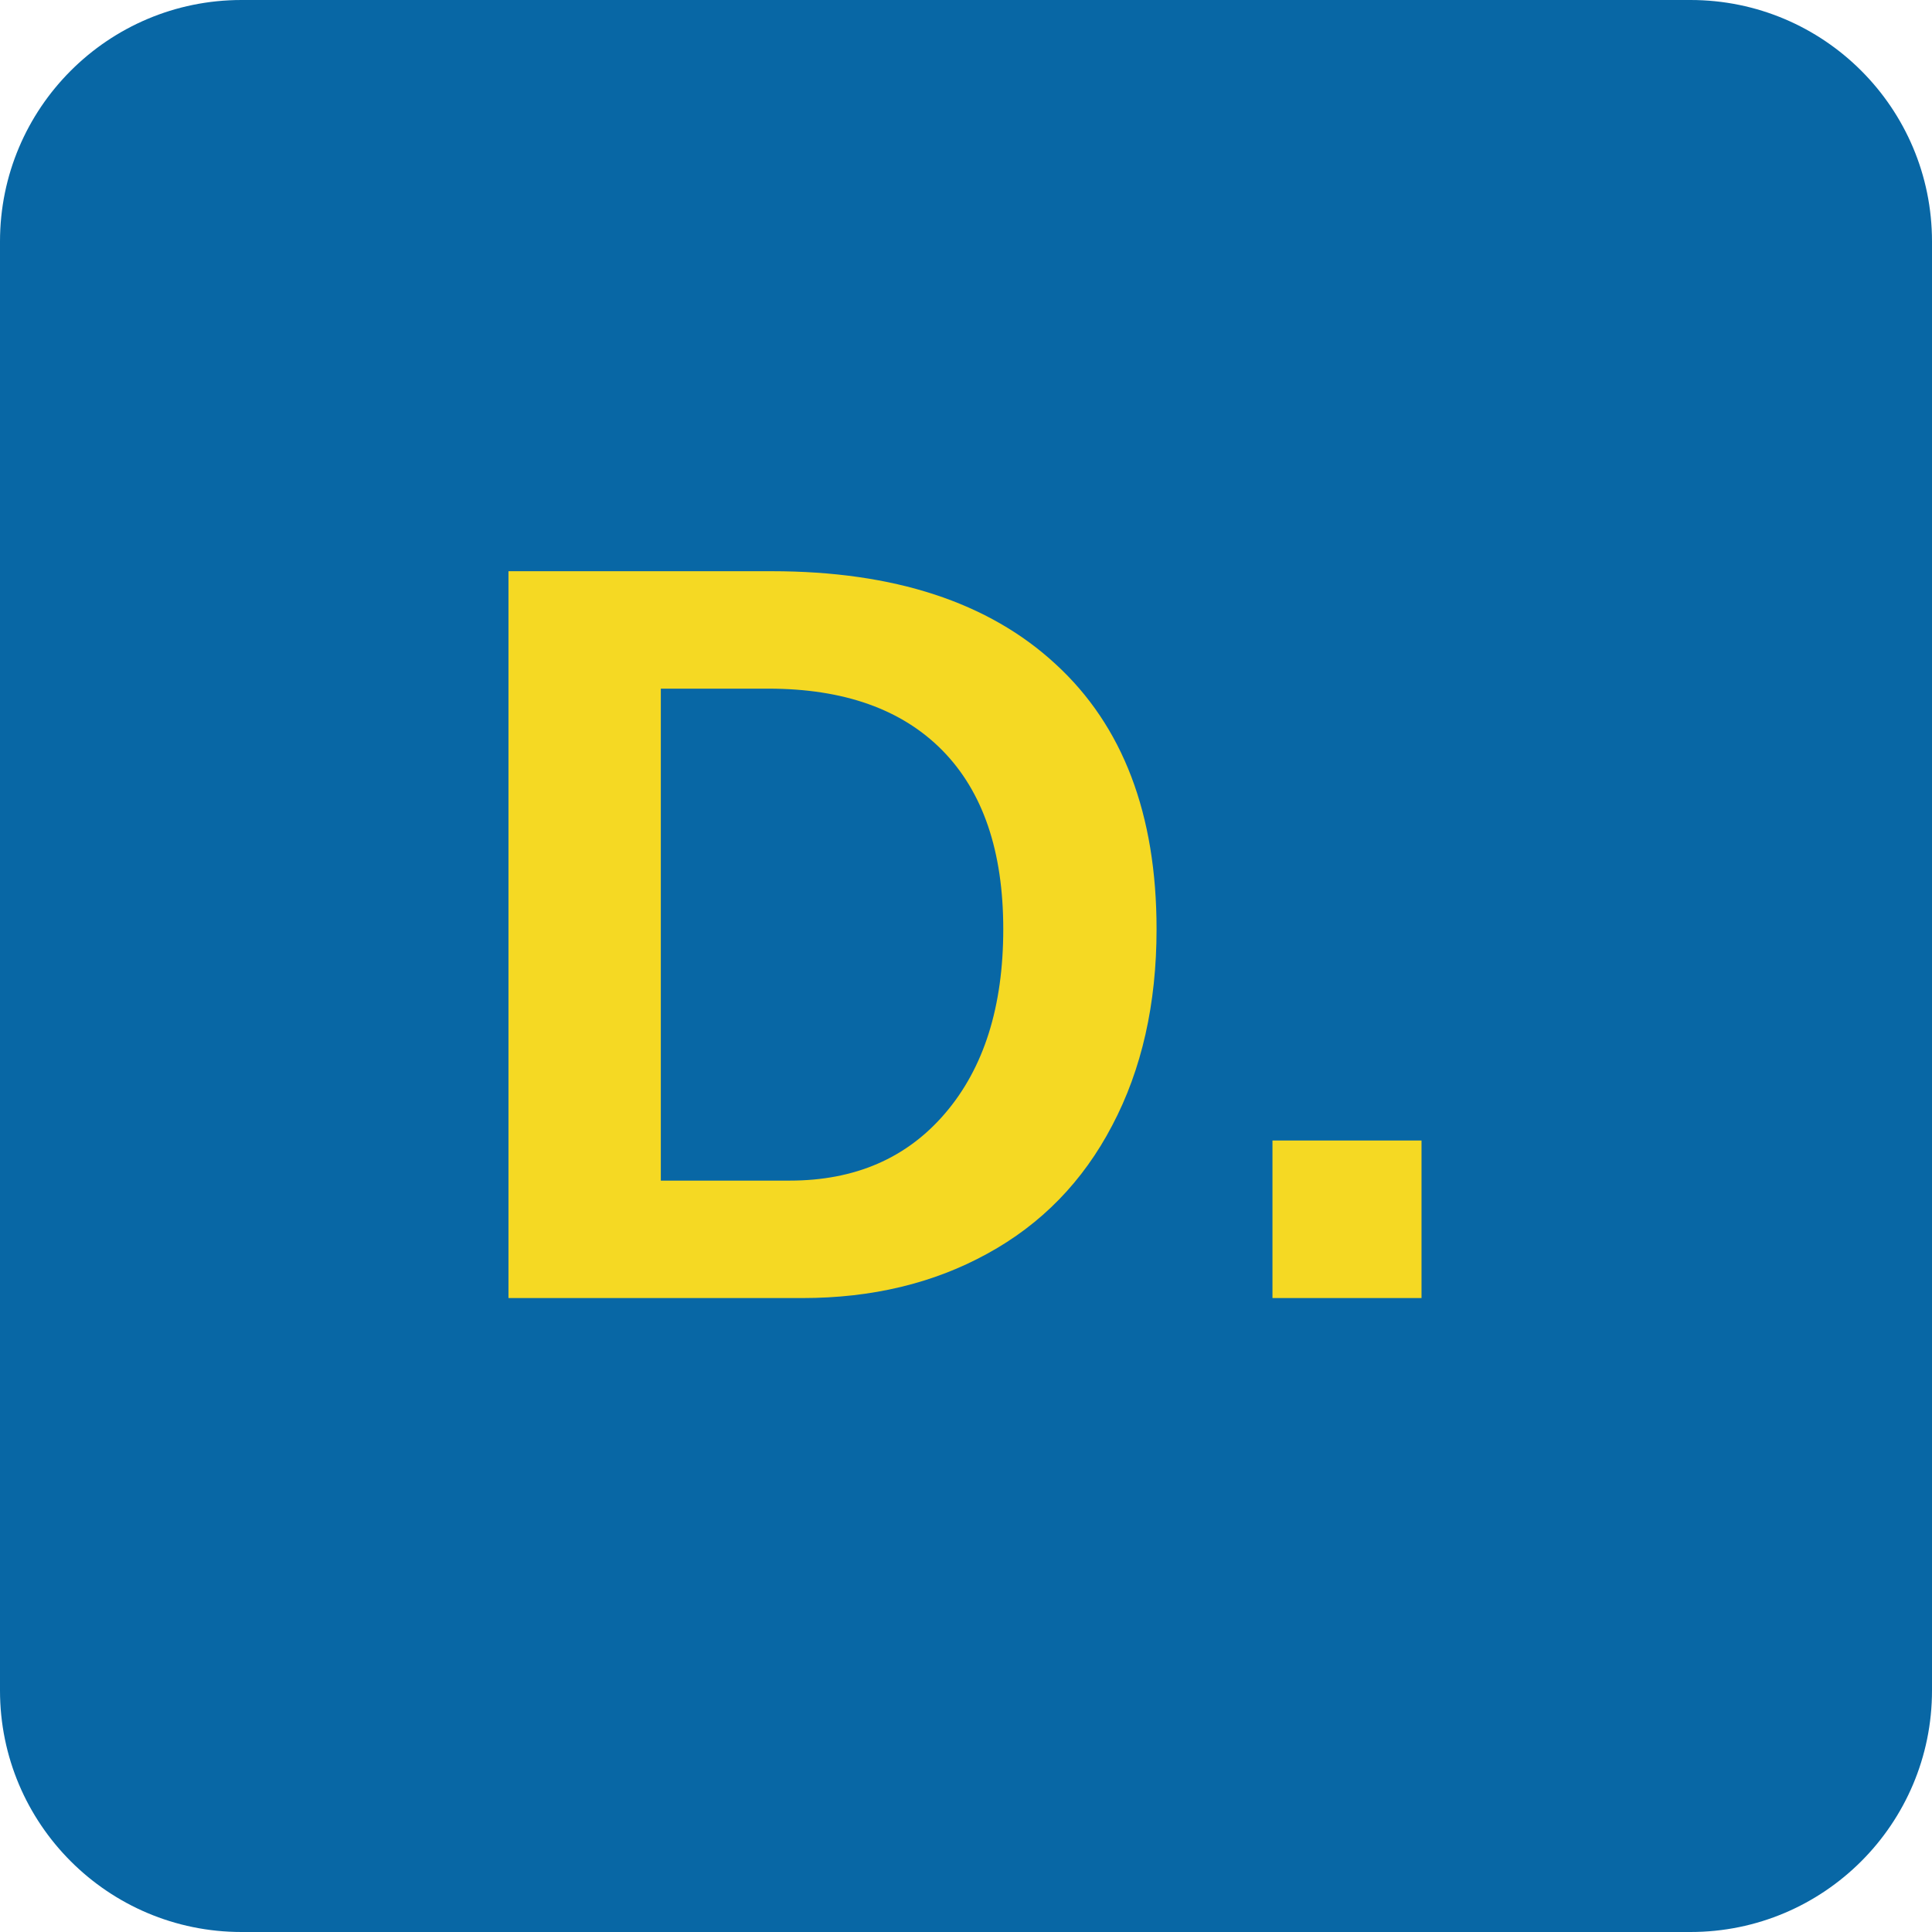
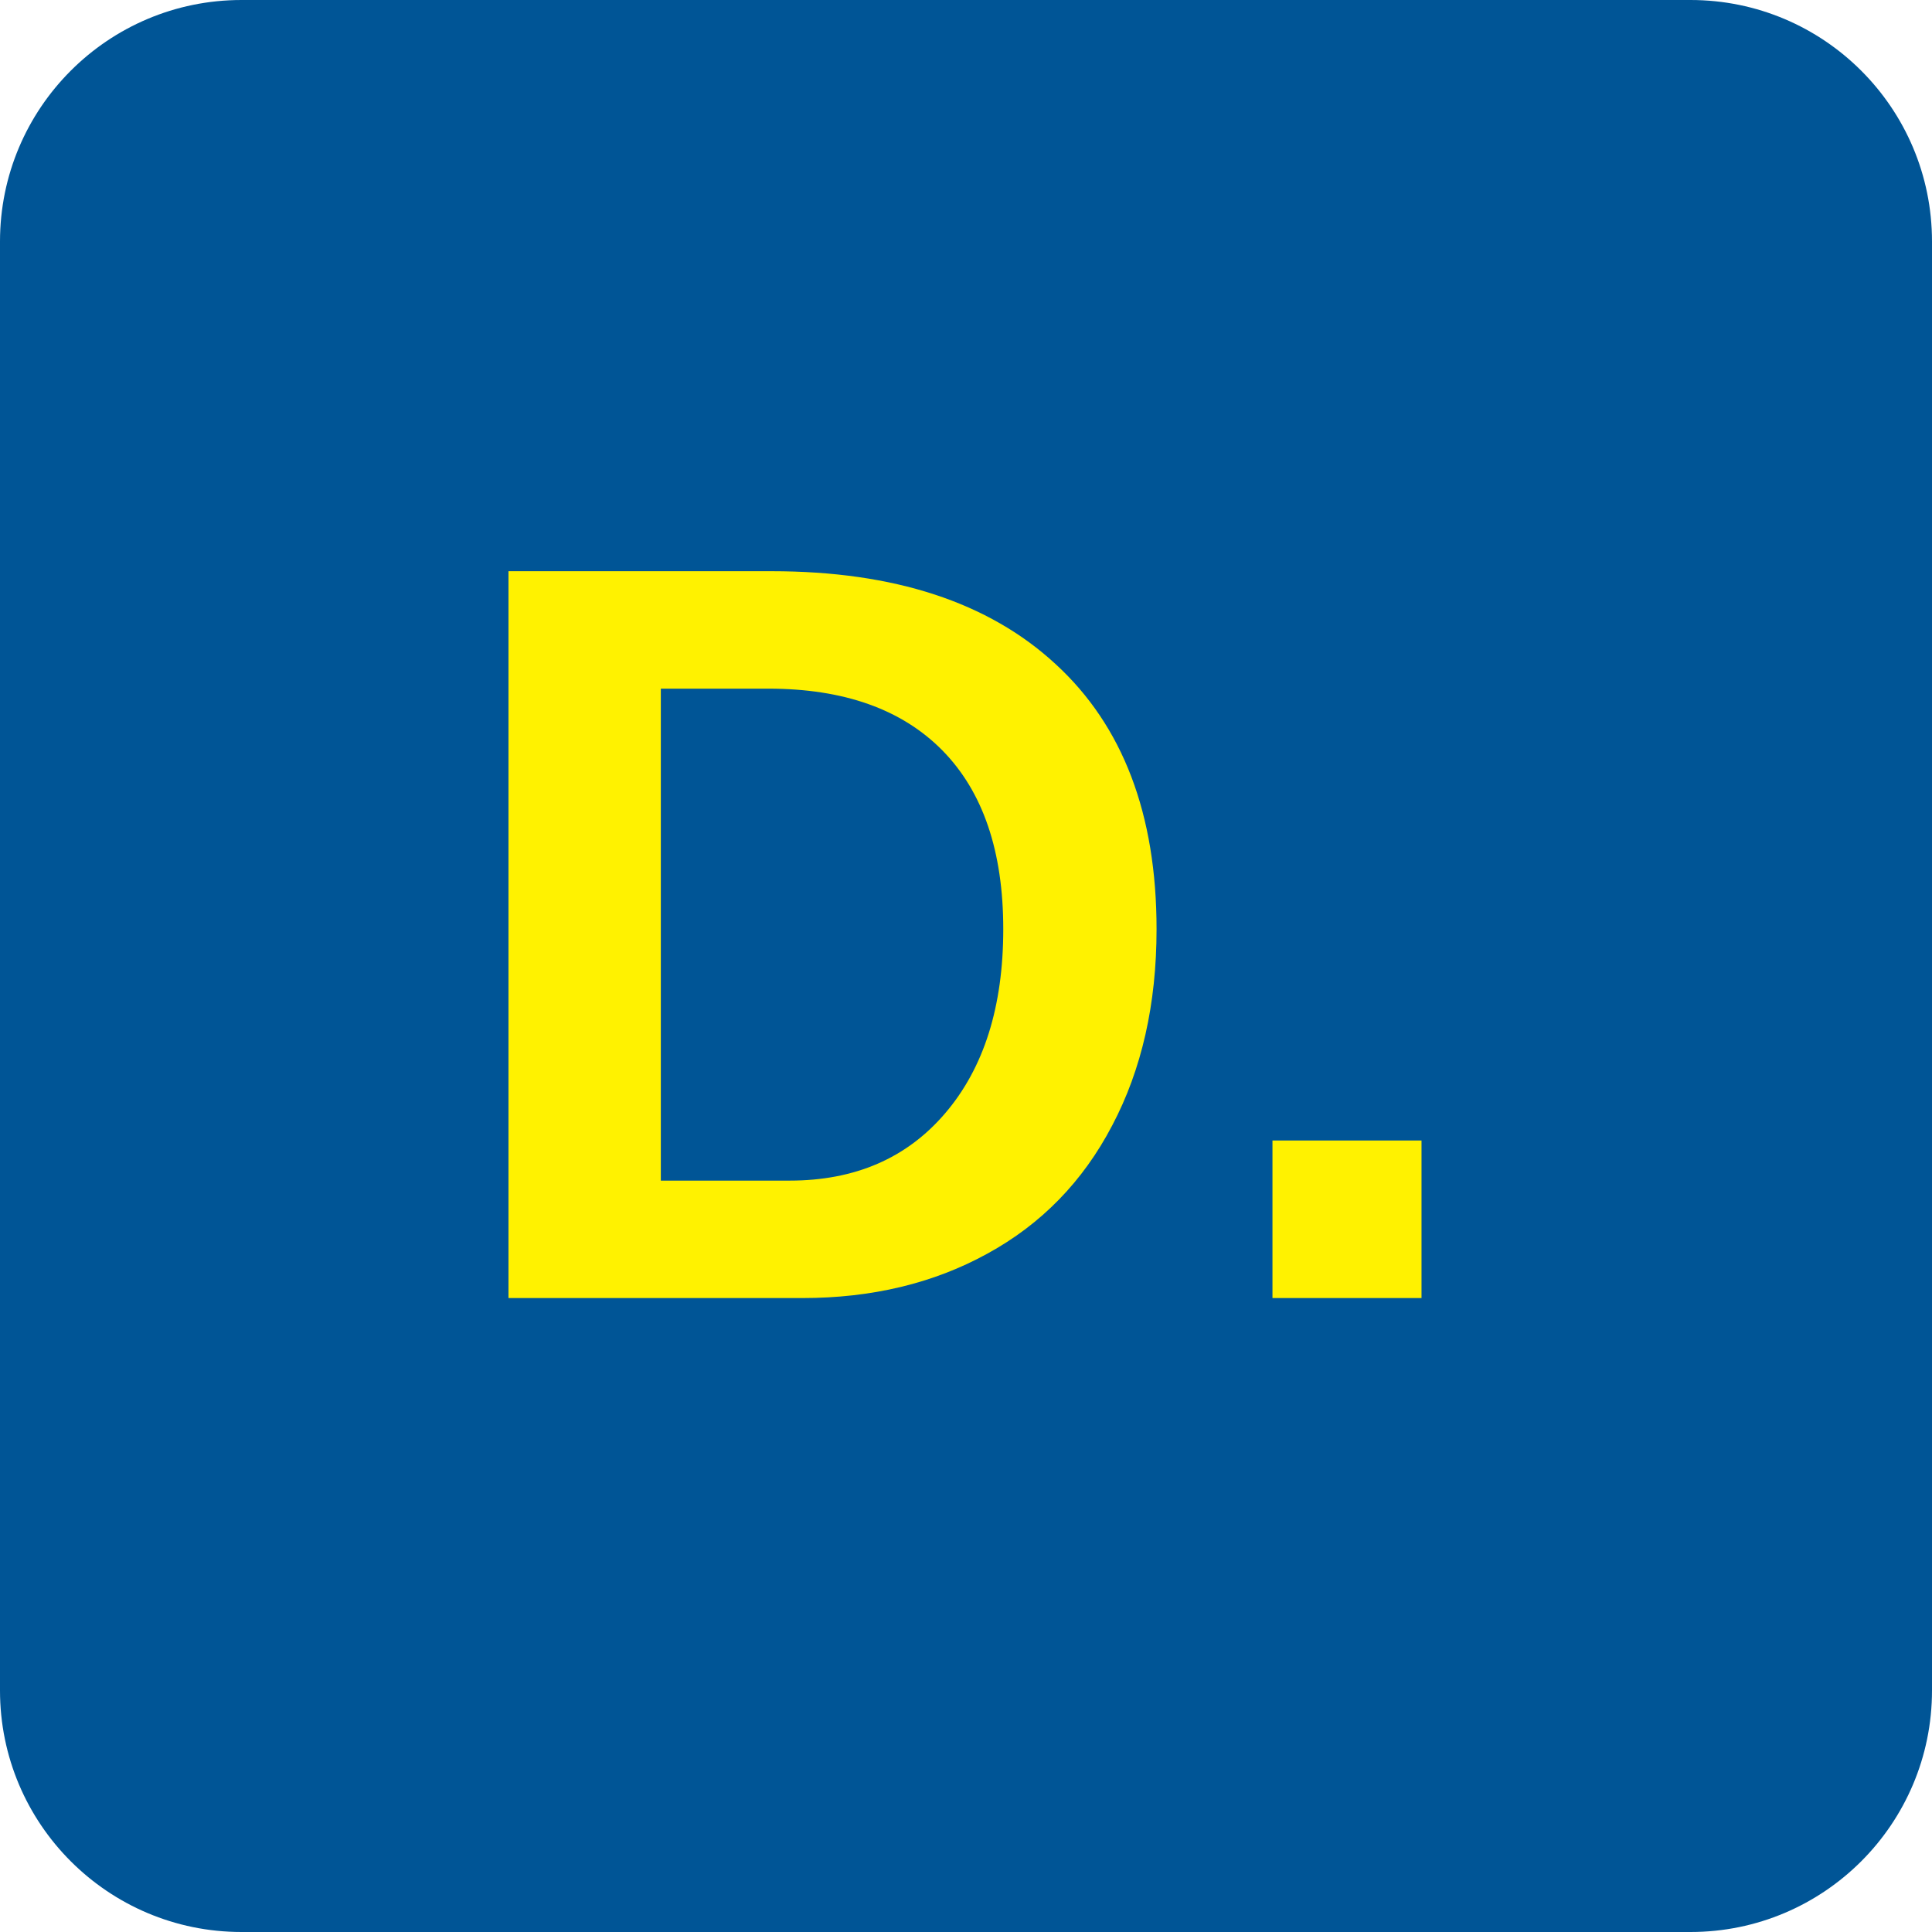
<svg xmlns="http://www.w3.org/2000/svg" viewBox="0 0 64 64">
-   <rect width="64" height="64" rx="8" fill="#0867a5" />
-   <text x="32" y="43" text-anchor="middle" font-family="Arial,sans-serif" font-weight="800" font-size="35" fill="#f5d923">D.</text>
+   <rect width="64" height="64" rx="8" fill="#005596" />
+   <text x="32" y="43" text-anchor="middle" font-family="Arial,sans-serif" font-weight="800" font-size="35" fill="#fff200">D.</text>
</svg>
